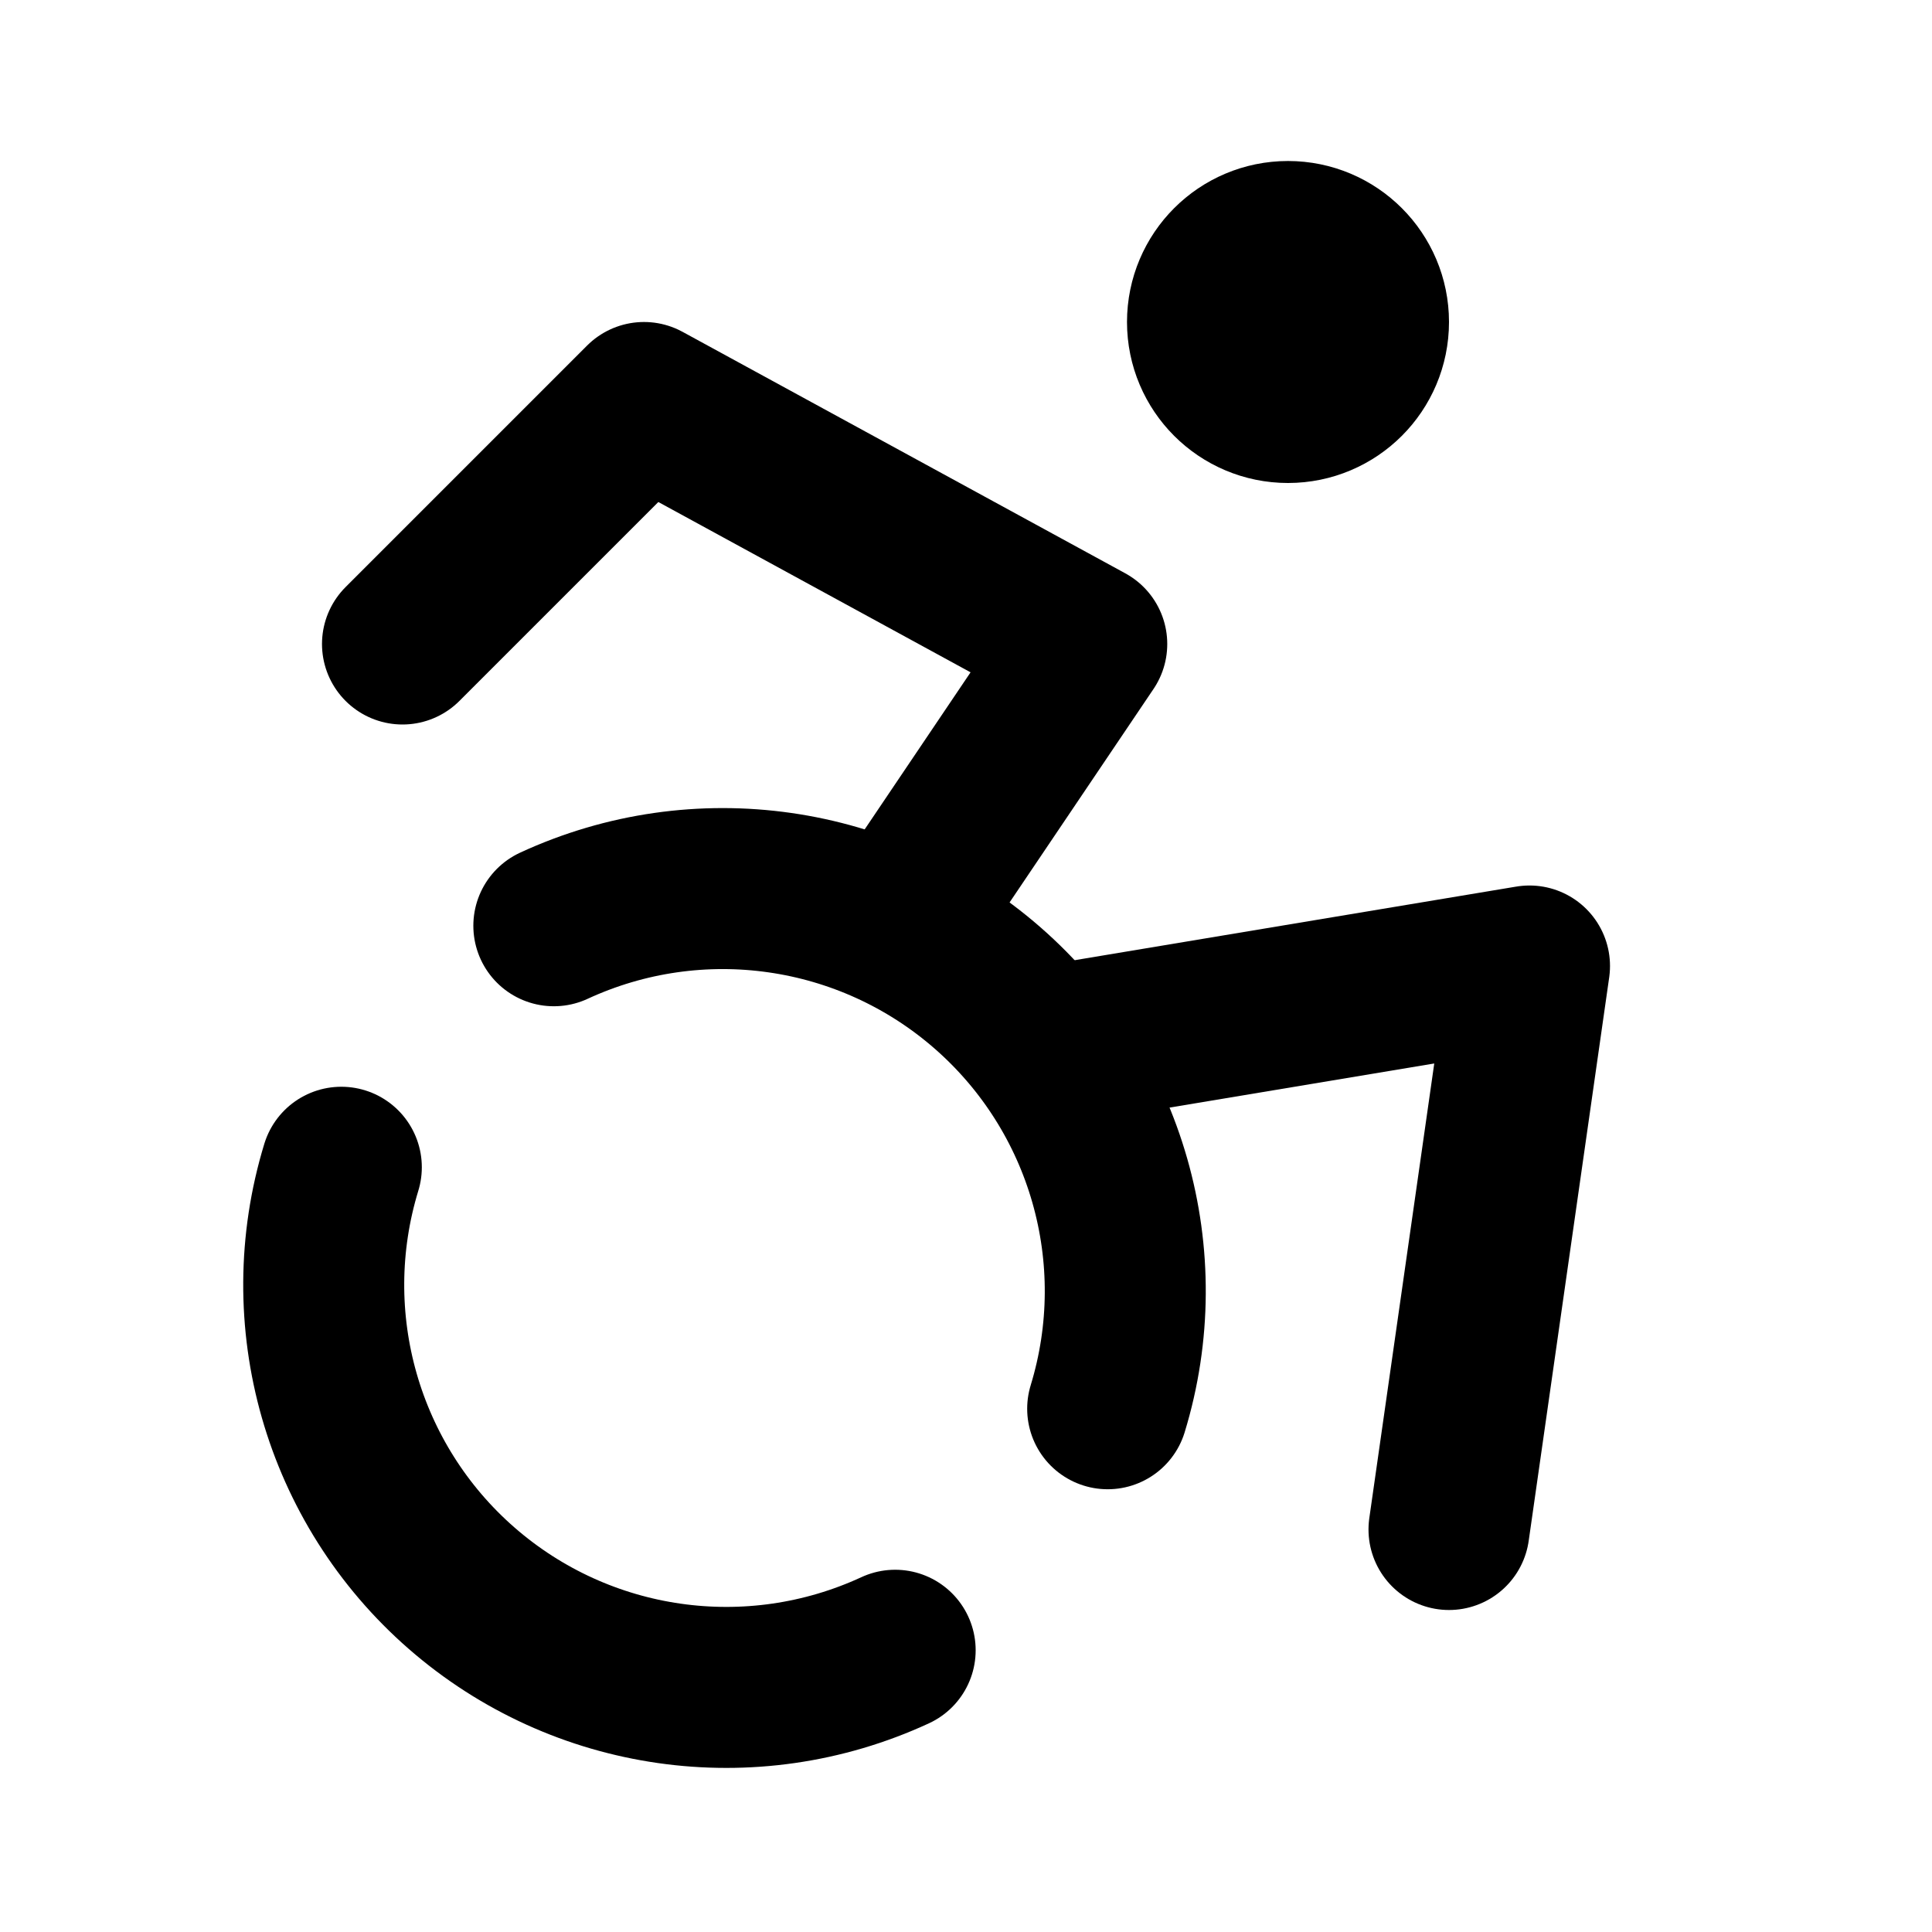
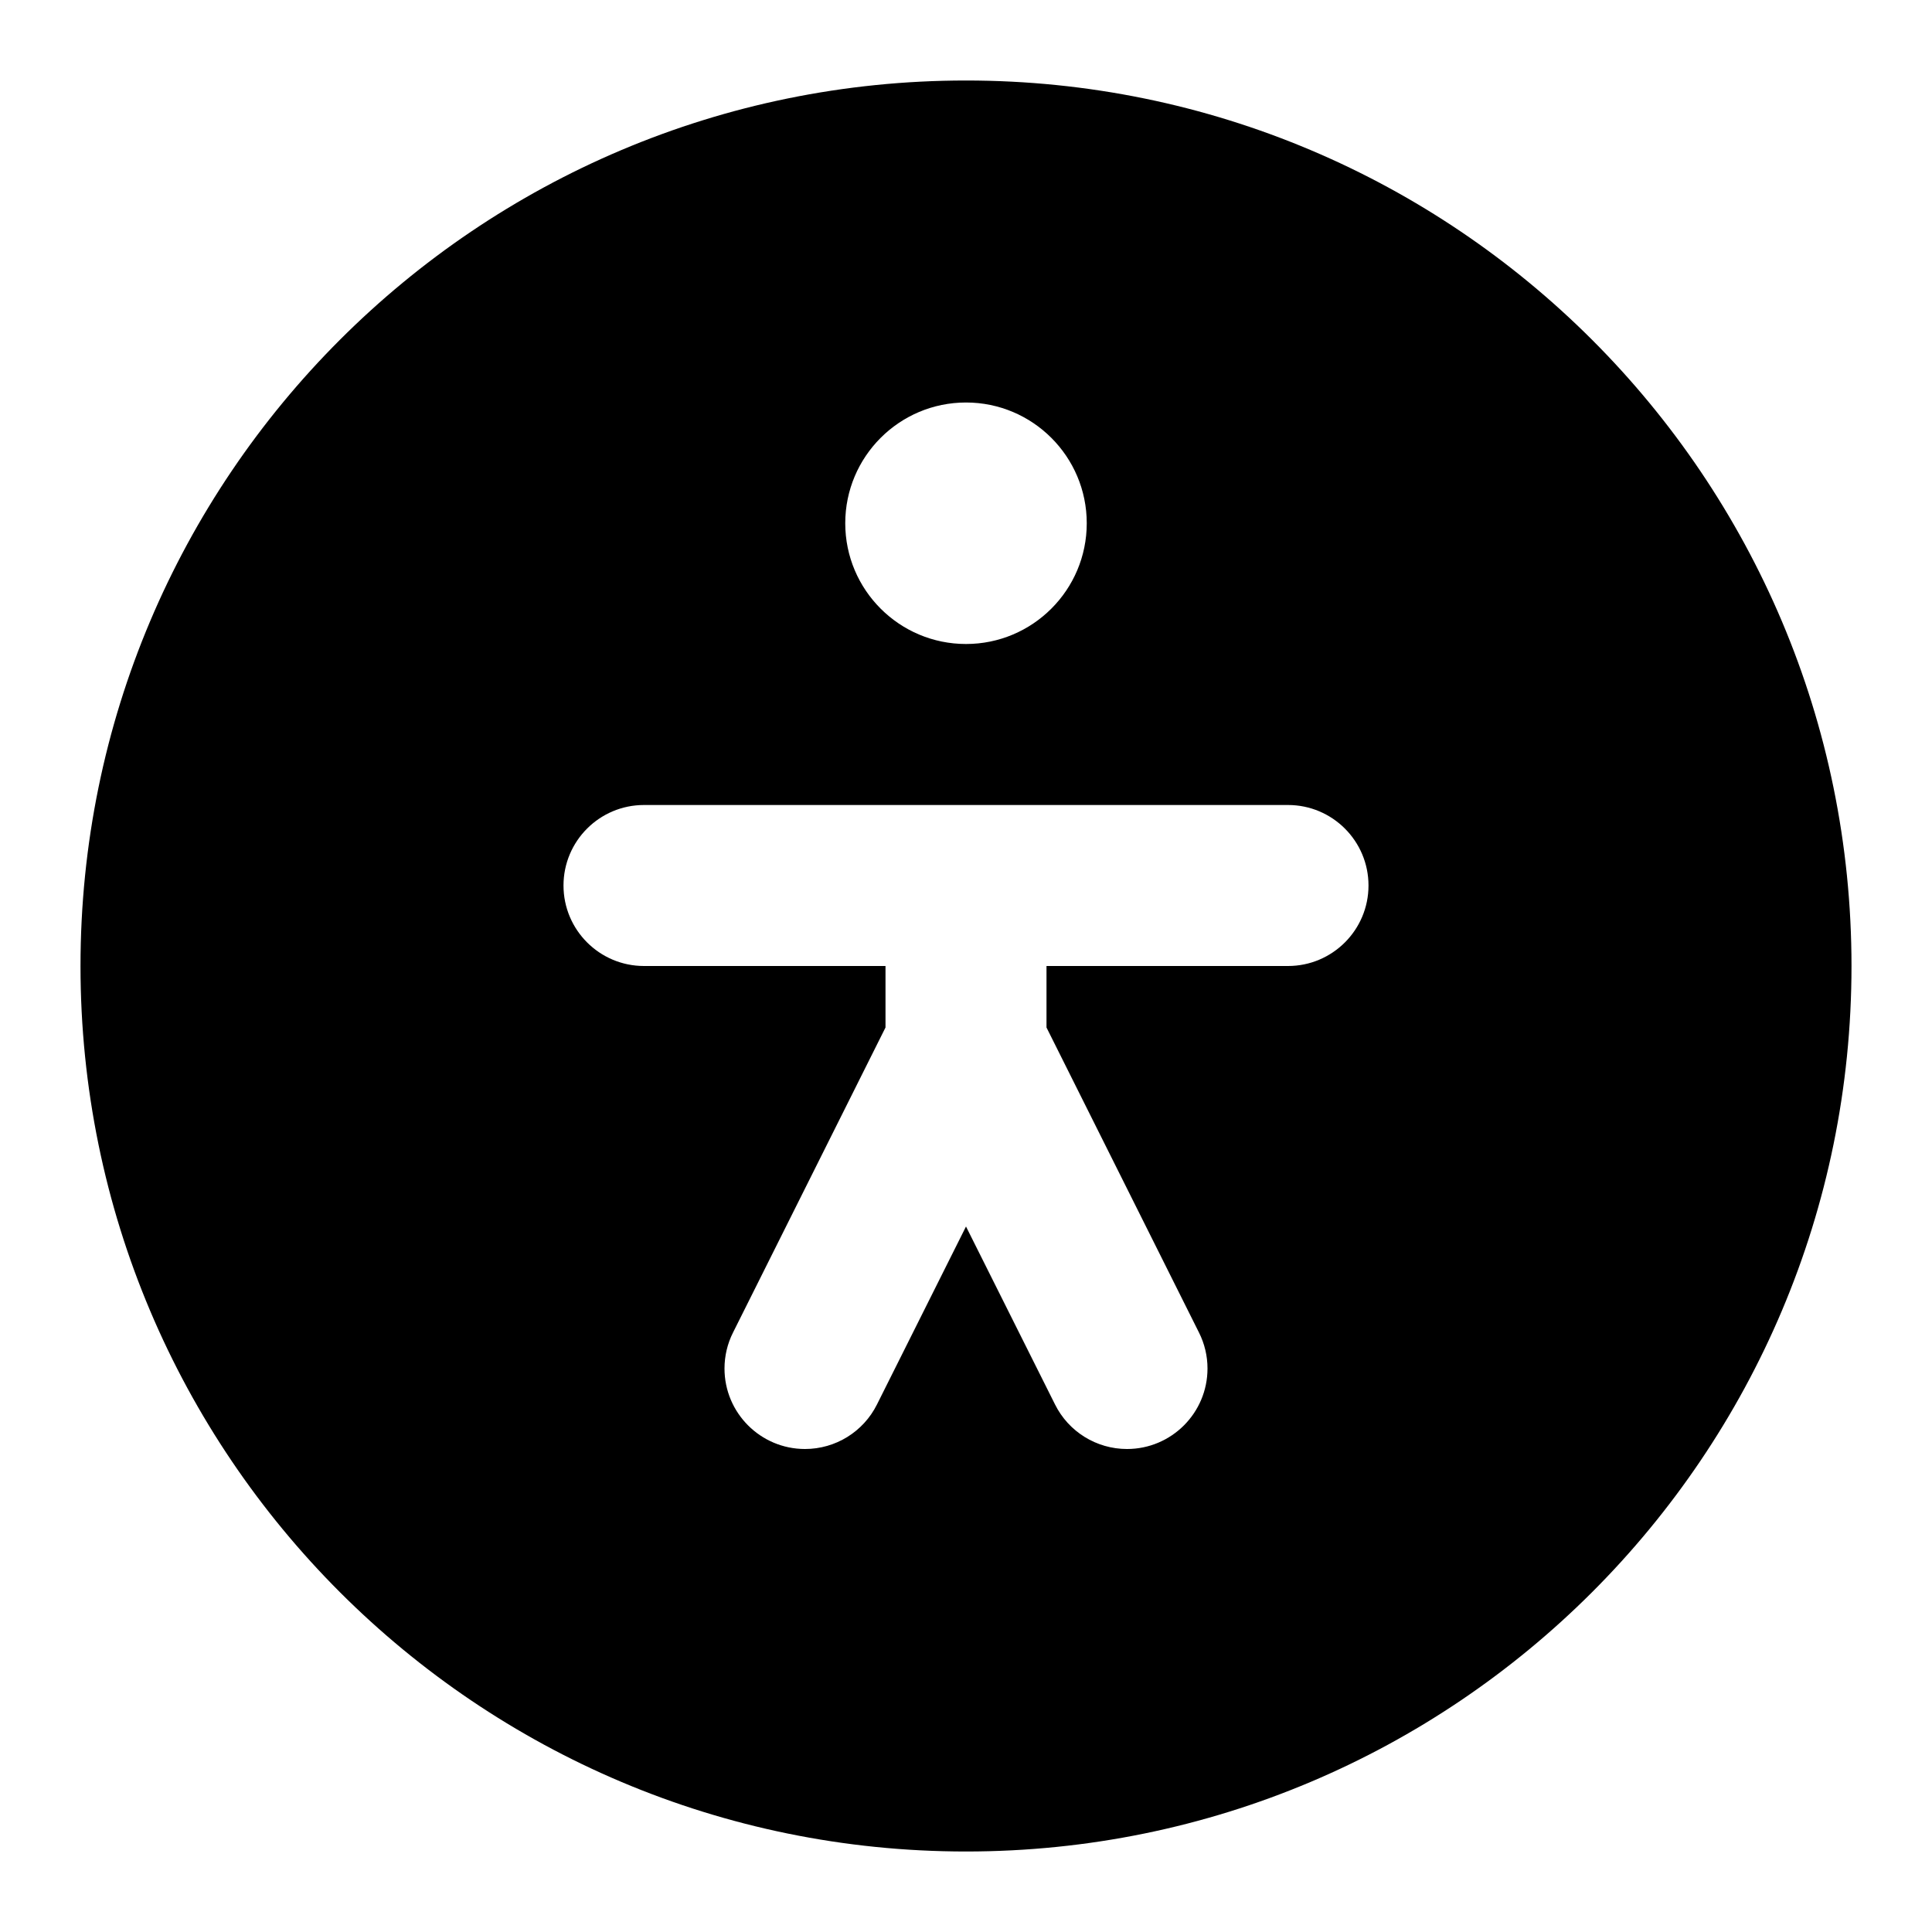
- <svg xmlns="http://www.w3.org/2000/svg" width="24" height="24" viewBox="0 0 24 24" fill="none" stroke="currentColor" stroke-width="2" stroke-linecap="round" stroke-linejoin="round">
-   <circle cx="16" cy="4" r="1" />
-   <path d="m18 19 1-7-6 1" />
-   <path d="m5 8 3-3 5.5 3-2.36 3.5" />
-   <path d="M4.24 14.5a5 5 0 0 0 6.88 6" />
-   <path d="M13.76 17.5a5 5 0 0 0-6.88-6" />
+ <svg xmlns="http://www.w3.org/2000/svg" width="24" height="24" viewBox="0 0 24 24" fill="none">
+   <path d="M23 12C23 18.075 18.075 23 12 23C5.925 23 1 18.075 1 12C1 5.925 5.925 1 12 1C18.075 1 23 5.925 23 12ZM8 10C7.448 10 7 10.448 7 11C7 11.552 7.448 12 8 12L11 12L11 12.764L9.106 16.553C9.036 16.692 9 16.845 9 17C9 17.552 9.448 18 10 18C10.379 18 10.725 17.786 10.894 17.447L12 15.236L13.106 17.447C13.275 17.786 13.621 18 14 18C14.552 18 15 17.552 15 17C15 16.845 14.964 16.692 14.894 16.553L13 12.764L13 12L16 12C16.552 12 17 11.552 17 11C17 10.448 16.552 10 16 10L8 10ZM13.5 6.5C13.5 5.672 12.828 5 12 5C11.172 5 10.5 5.672 10.5 6.5C10.5 7.328 11.172 8 12 8C12.828 8 13.5 7.328 13.5 6.5Z" fill="currentColor" fill-rule="evenodd" clip-rule="evenodd" />
</svg>
